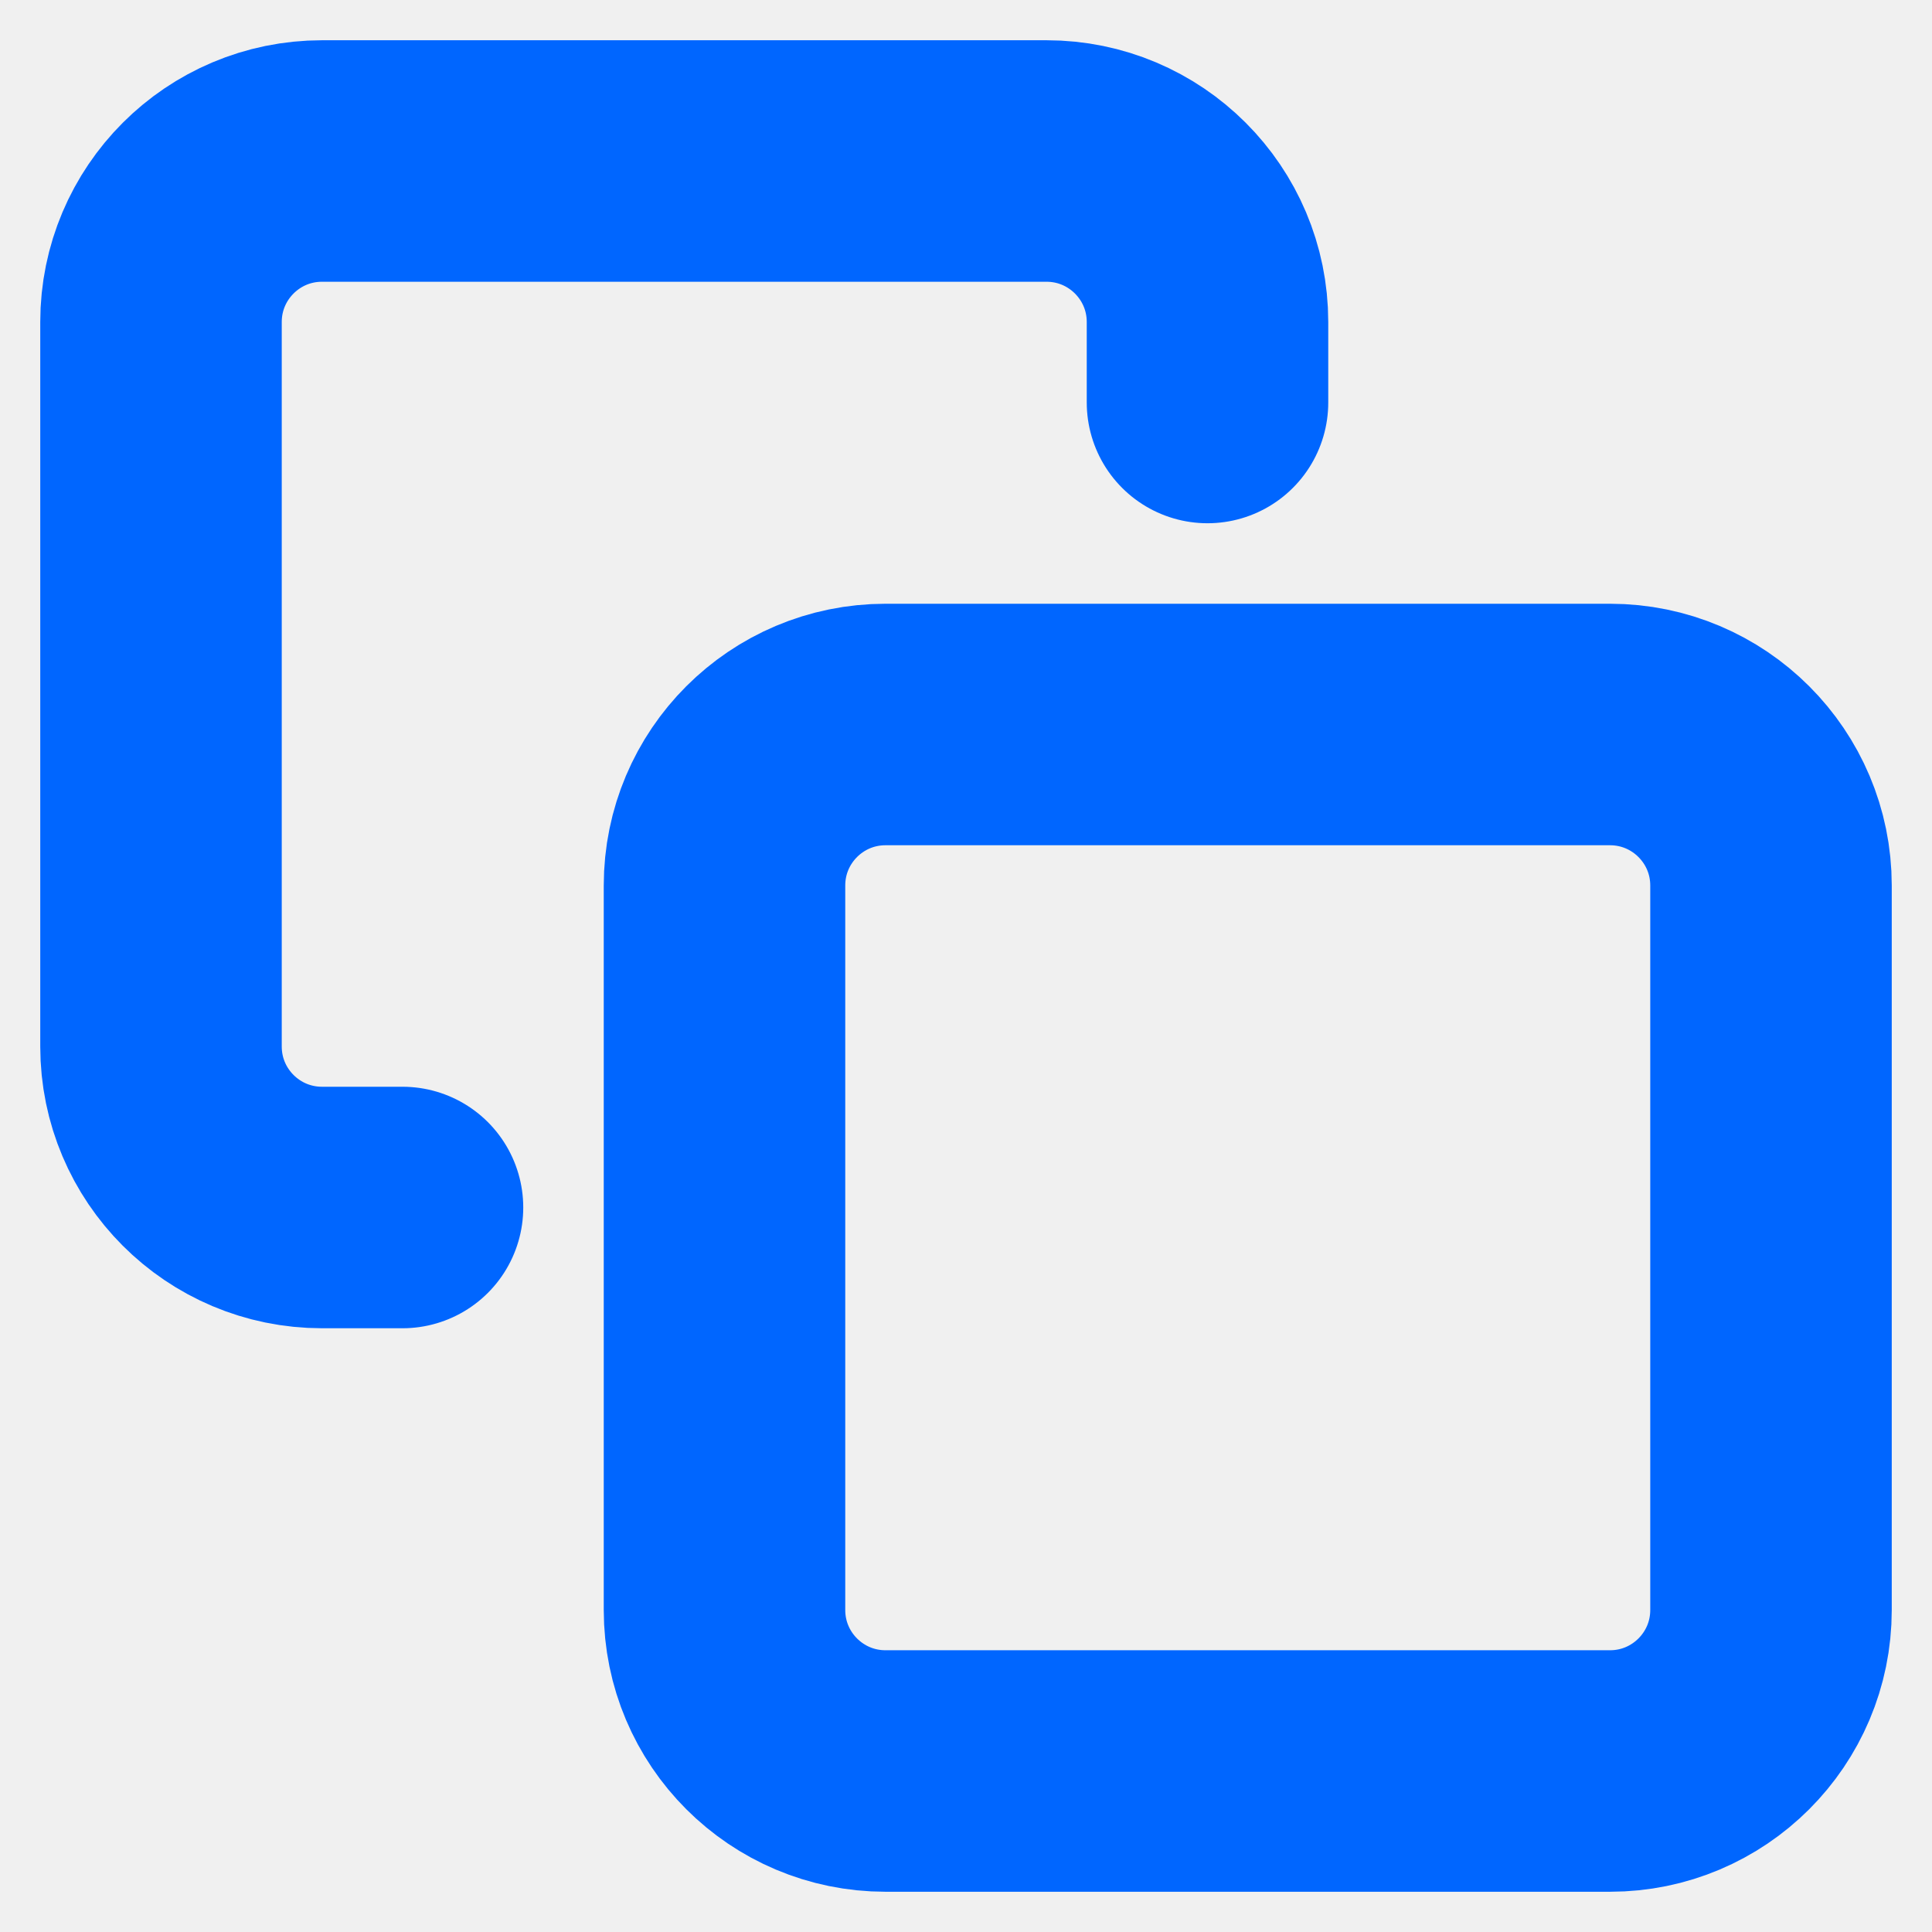
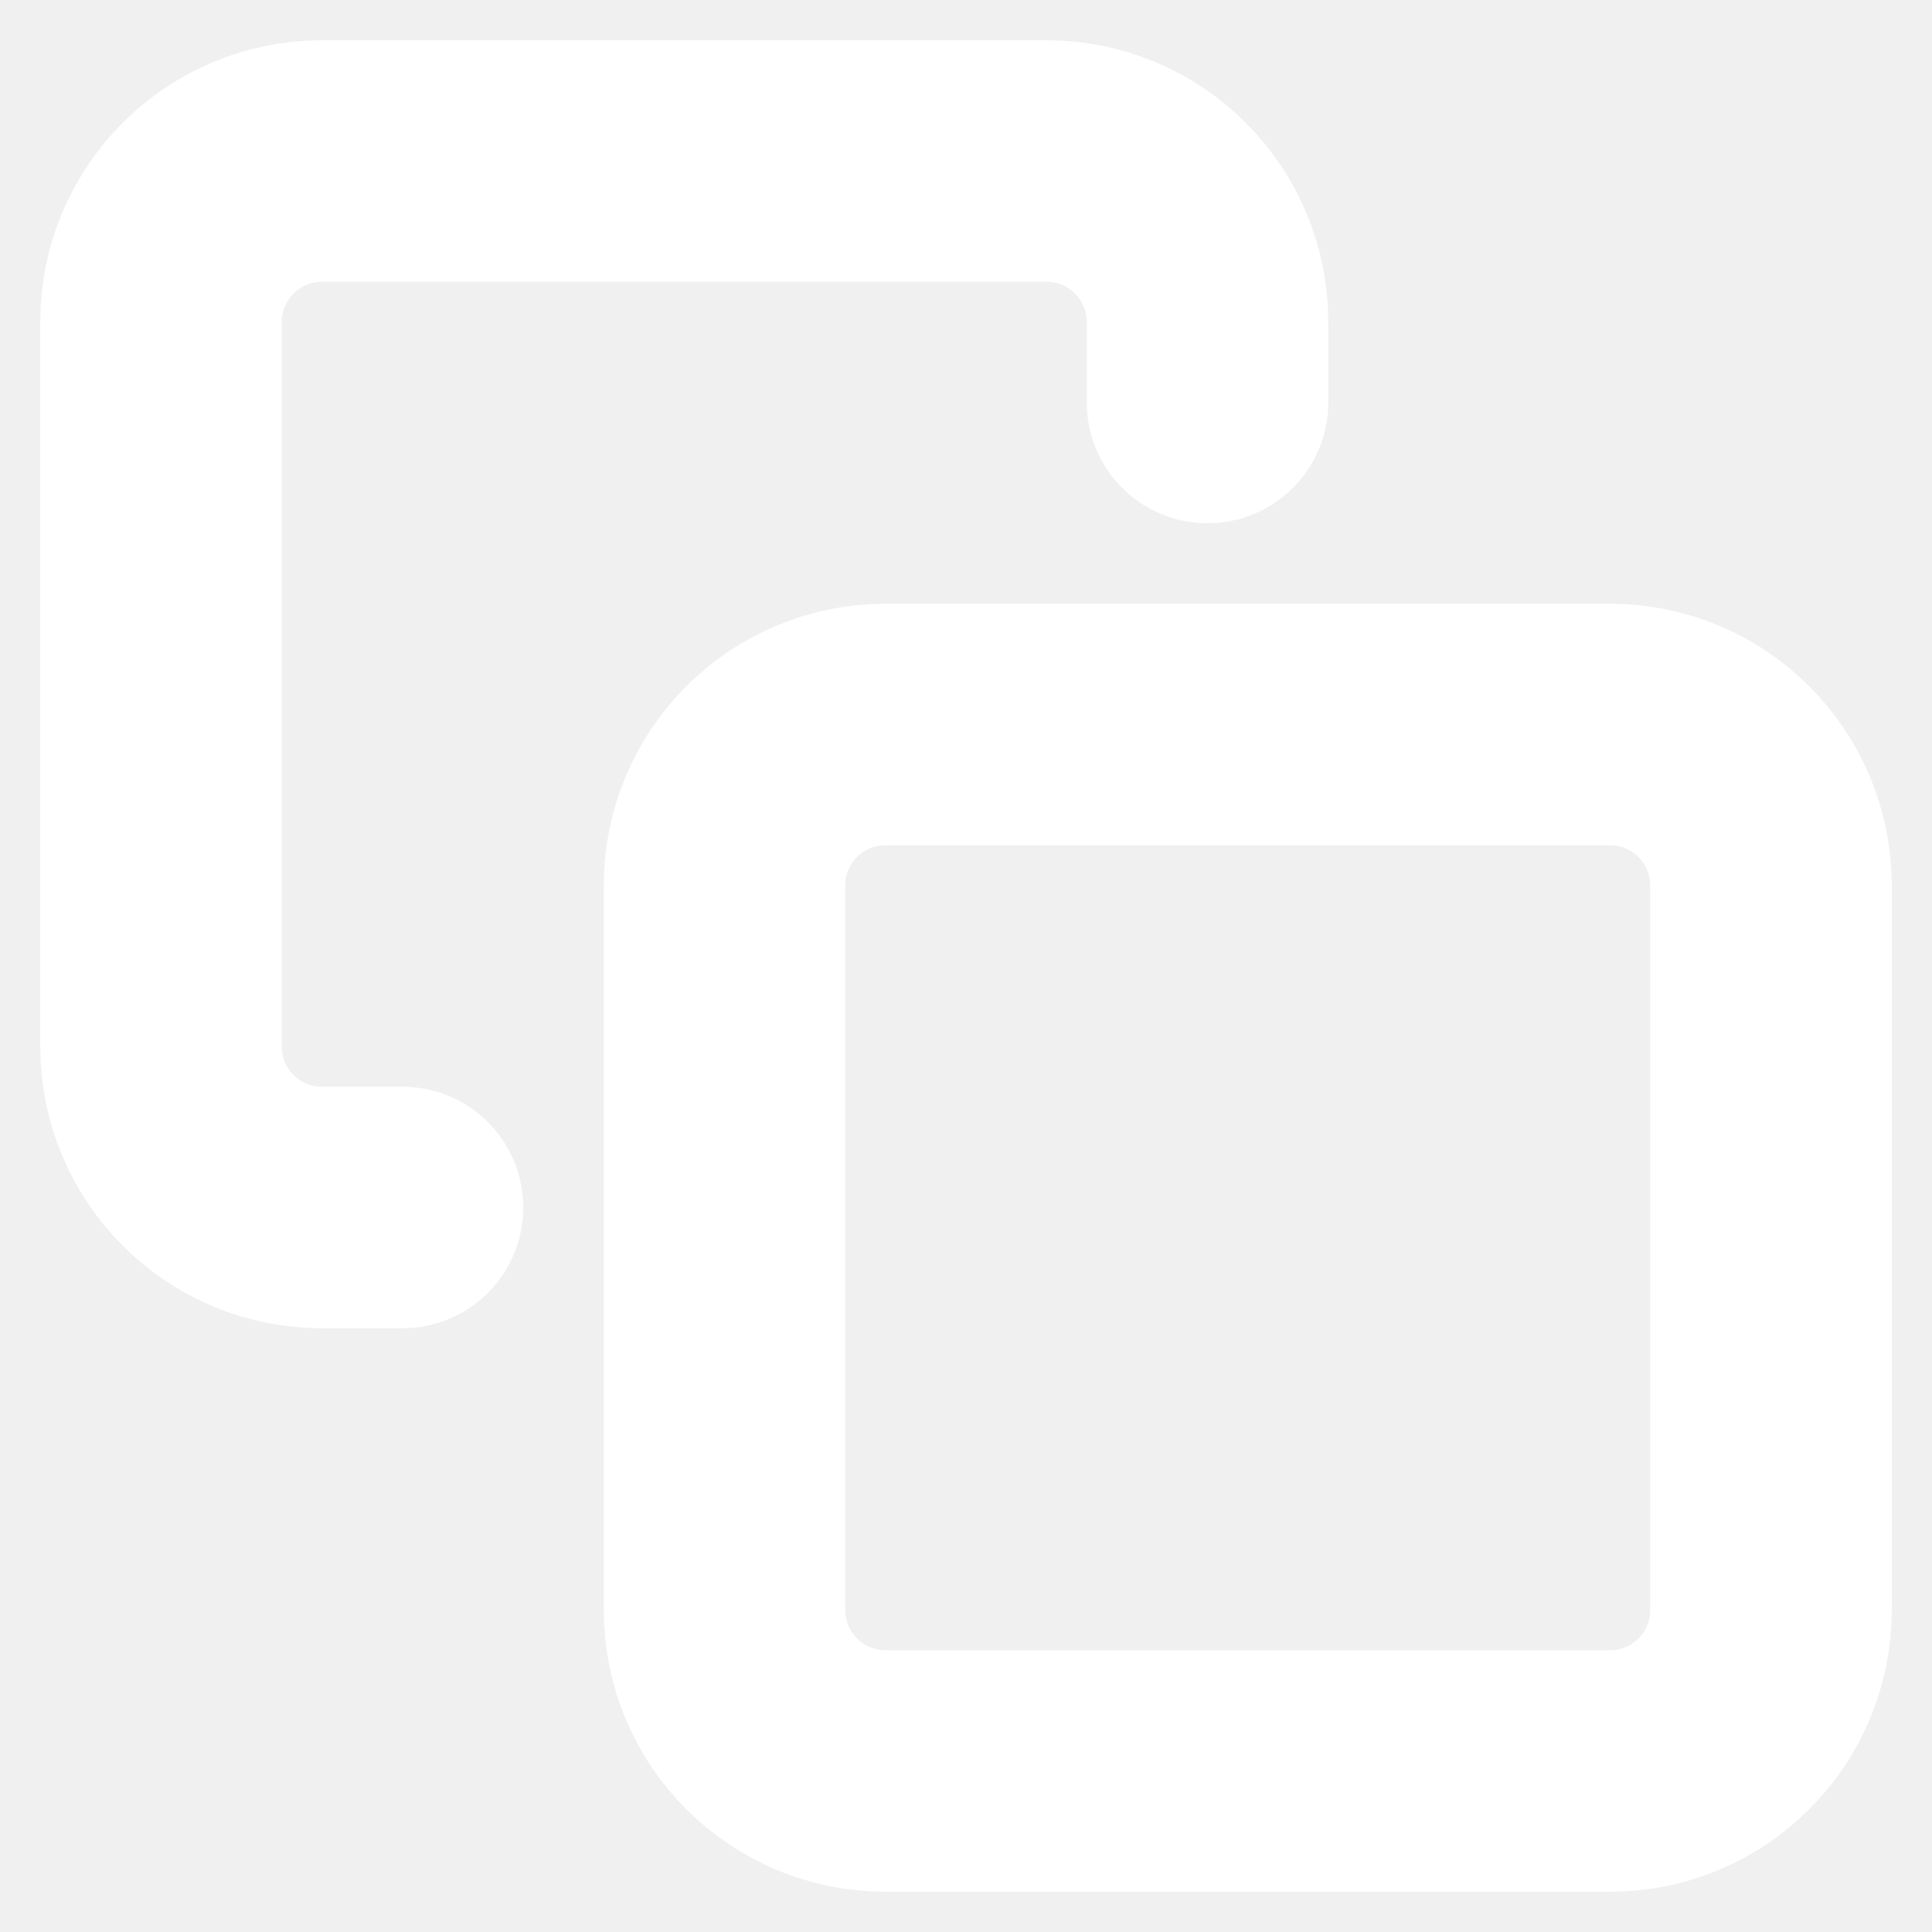
- <svg xmlns="http://www.w3.org/2000/svg" width="44" height="44" viewBox="0 0 24 24" fill="none" stroke="#0066ff" stroke-width="3" stroke-linecap="round" stroke-linejoin="round" class="feather feather-copy">
+ <svg xmlns="http://www.w3.org/2000/svg" width="20" height="20" viewBox="0 0 24 24" fill="none" stroke="#ffffff" stroke-width="3" stroke-linecap="round" stroke-linejoin="round" class="feather feather-copy">
  <rect x="9" y="9" width="13" height="13" rx="2" ry="2" />
  <path d="M5 15H4a2 2 0 0 1-2-2V4a2 2 0 0 1 2-2h9a2 2 0 0 1 2 2v1" />
</svg>
